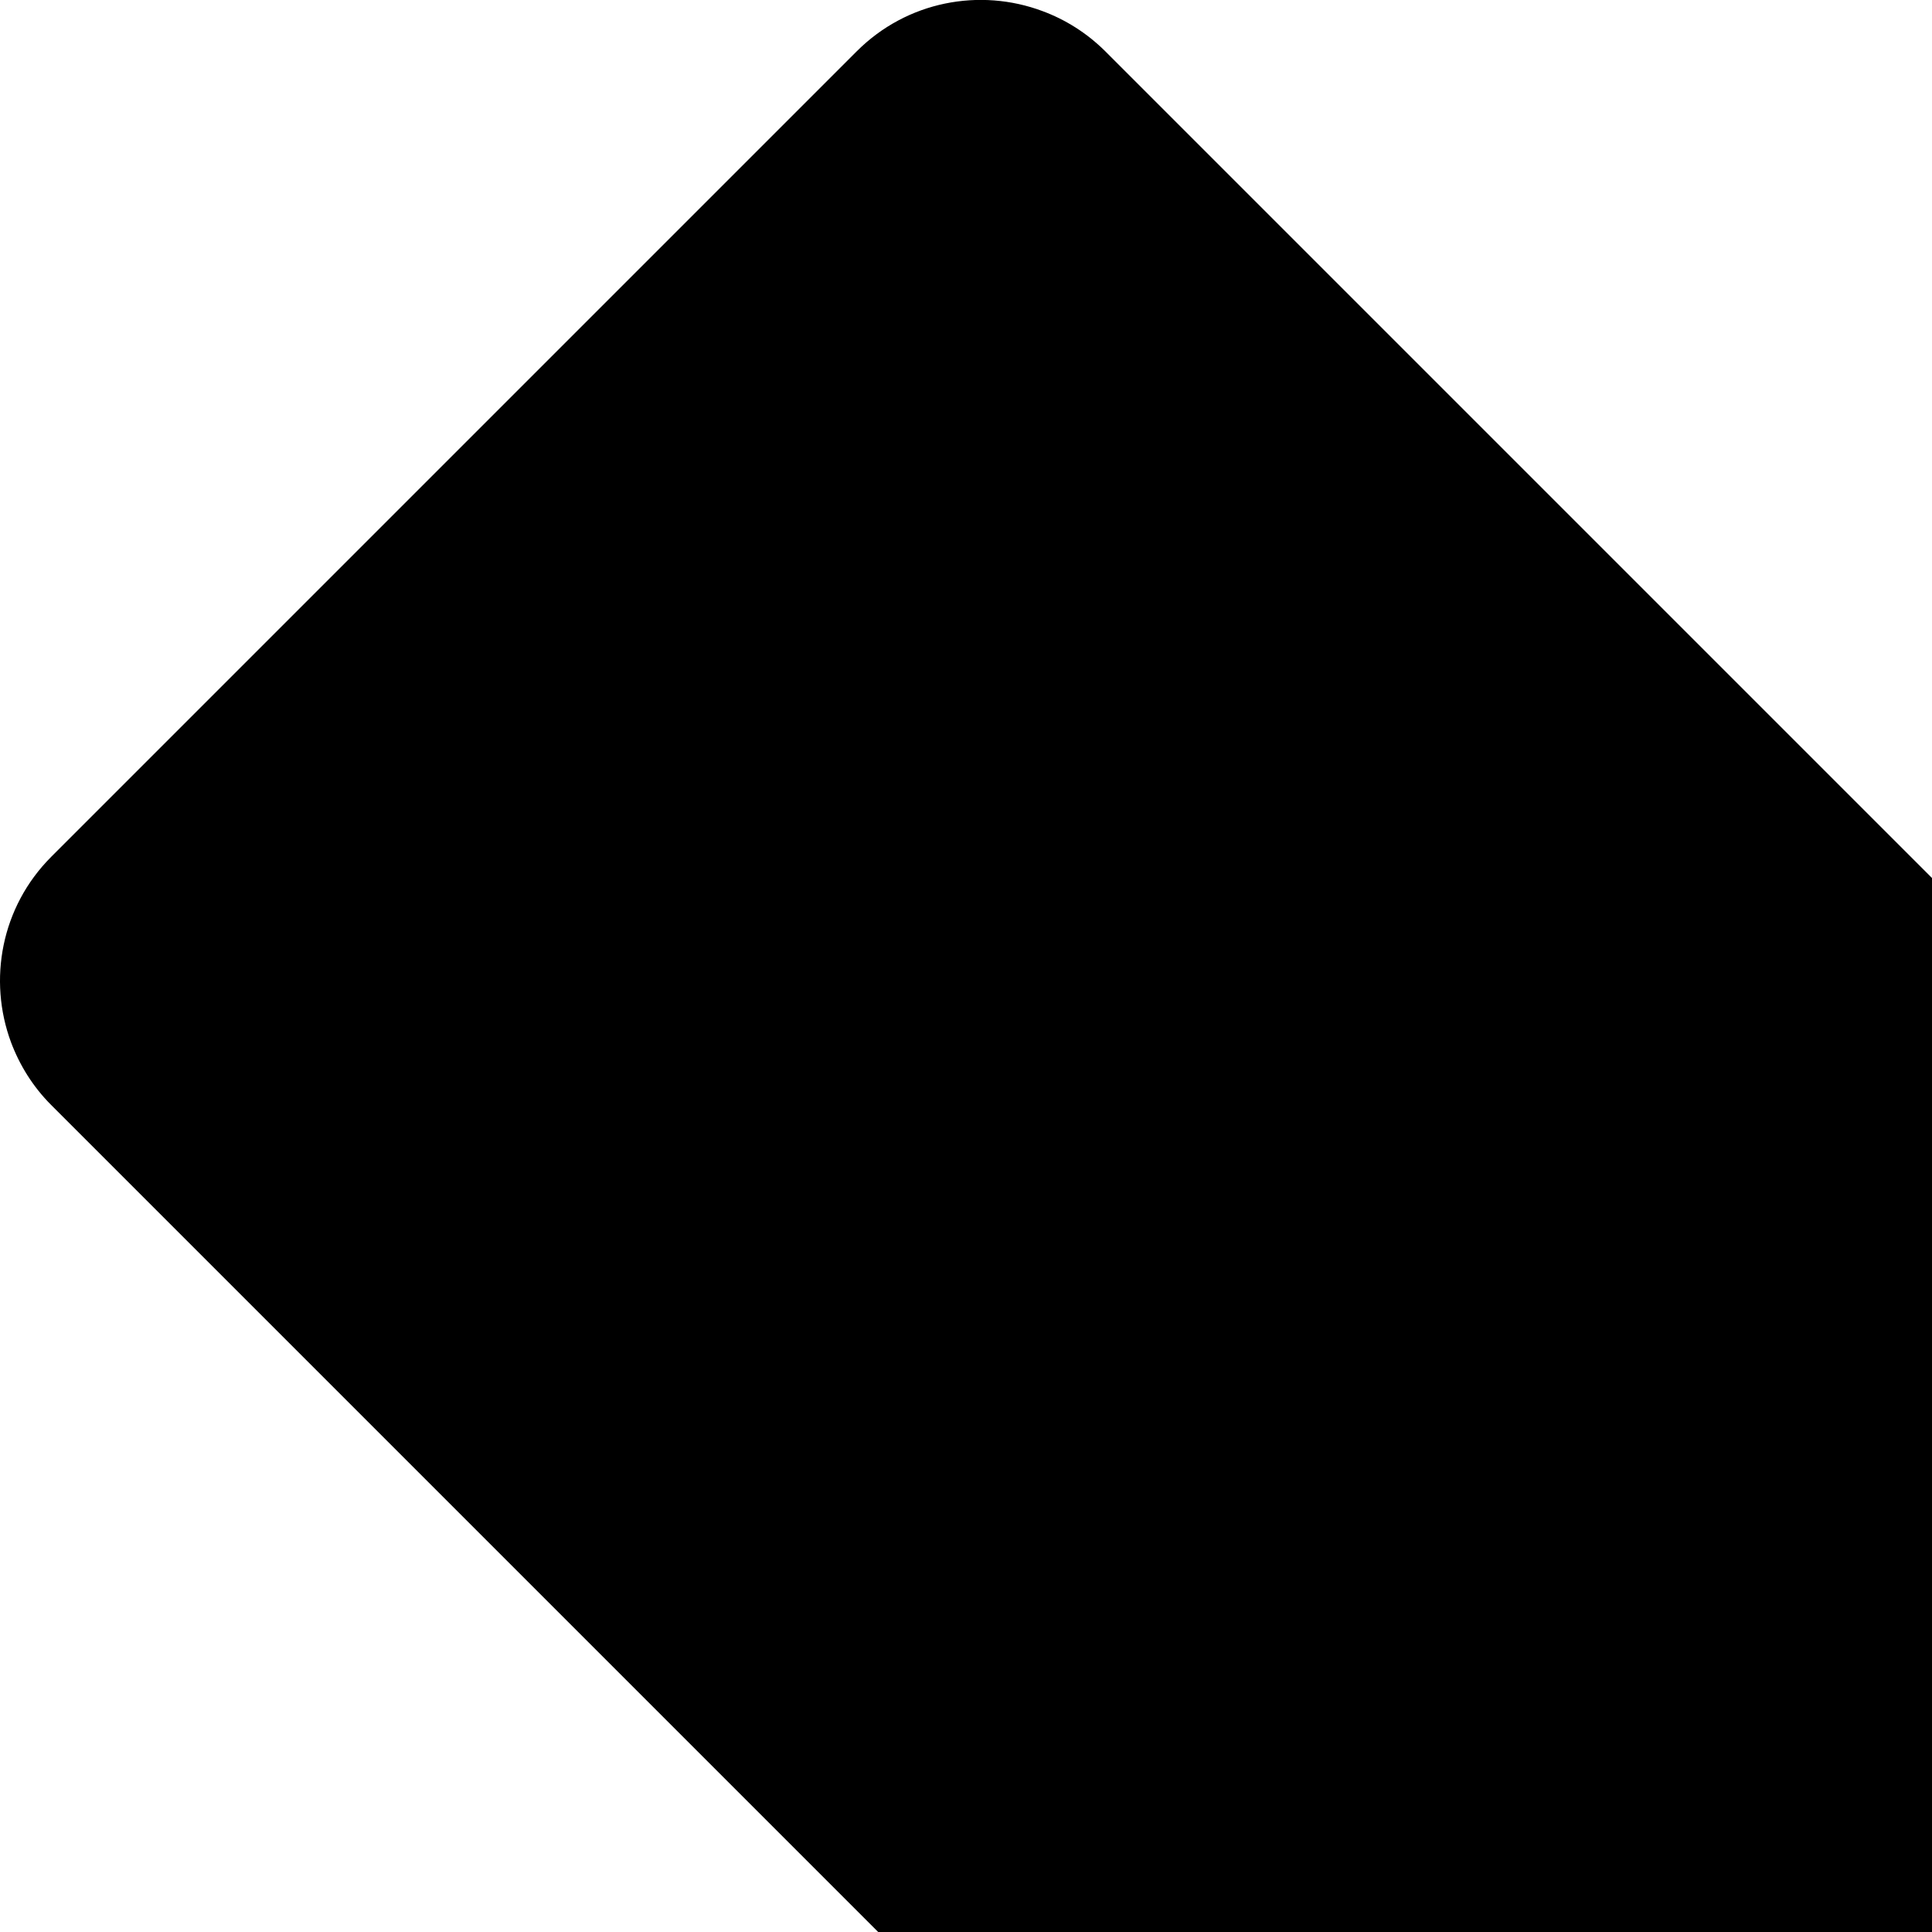
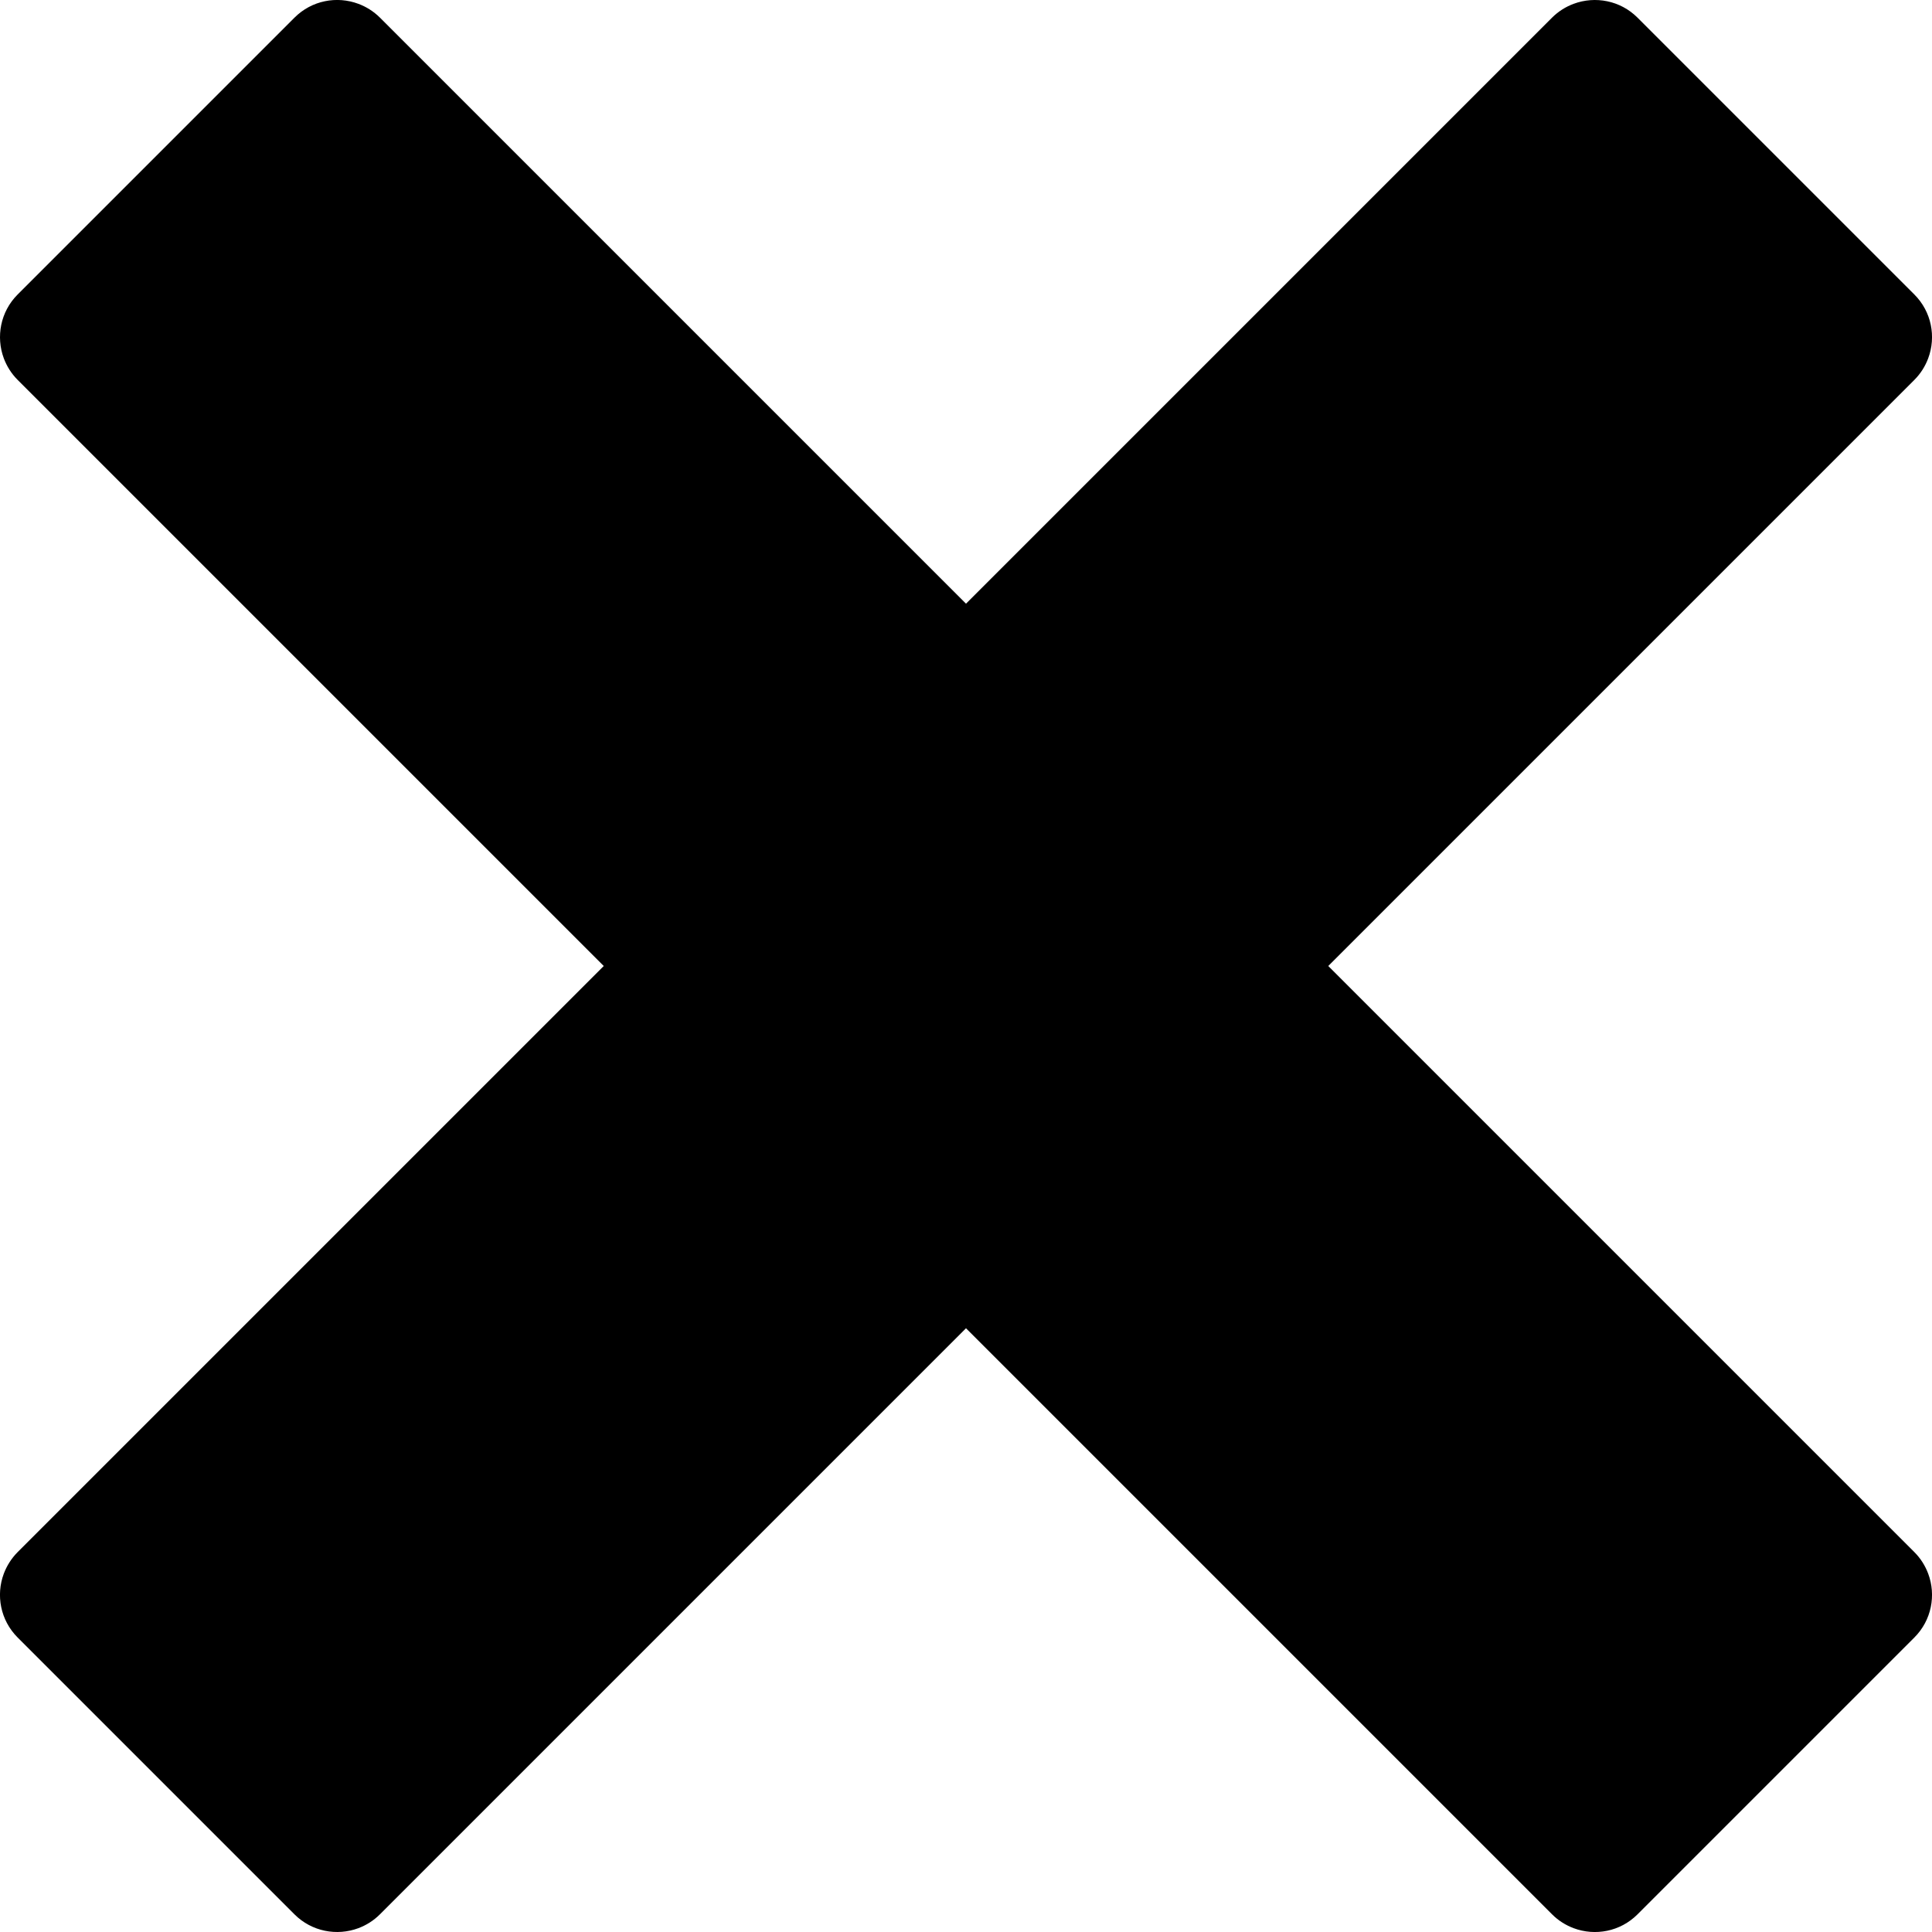
- <svg xmlns="http://www.w3.org/2000/svg" version="1.1" viewBox=" 0 0 11 11">
+ <svg xmlns="http://www.w3.org/2000/svg" version="1.1" id="cross" viewBox=" 0 0 32 32">
  <path d="M31.708 25.708c-0-0-0-0-0-0l-9.708-9.708 9.708-9.708c0-0 0-0 0-0 0.105-0.105 0.18-0.227 0.229-0.357 0.133-0.356 0.057-0.771-0.229-1.057l-4.586-4.586c-0.286-0.286-0.702-0.361-1.057-0.229-0.13 0.048-0.252 0.124-0.357 0.228 0 0-0 0-0 0l-9.708 9.708-9.708-9.708c-0-0-0-0-0-0-0.105-0.104-0.227-0.18-0.357-0.228-0.356-0.133-0.771-0.057-1.057 0.229l-4.586 4.586c-0.286 0.286-0.361 0.702-0.229 1.057 0.049 0.13 0.124 0.252 0.229 0.357 0 0 0 0 0 0l9.708 9.708-9.708 9.708c-0 0-0 0-0 0-0.104 0.105-0.18 0.227-0.229 0.357-0.133 0.355-0.057 0.771 0.229 1.057l4.586 4.586c0.286 0.286 0.702 0.361 1.057 0.229 0.13-0.049 0.252-0.124 0.357-0.229 0-0 0-0 0-0l9.708-9.708 9.708 9.708c0 0 0 0 0 0 0.105 0.105 0.227 0.18 0.357 0.229 0.356 0.133 0.771 0.057 1.057-0.229l4.586-4.586c0.286-0.286 0.362-0.702 0.229-1.057-0.049-0.13-0.124-0.252-0.229-0.357z">
    </path>
</svg>
